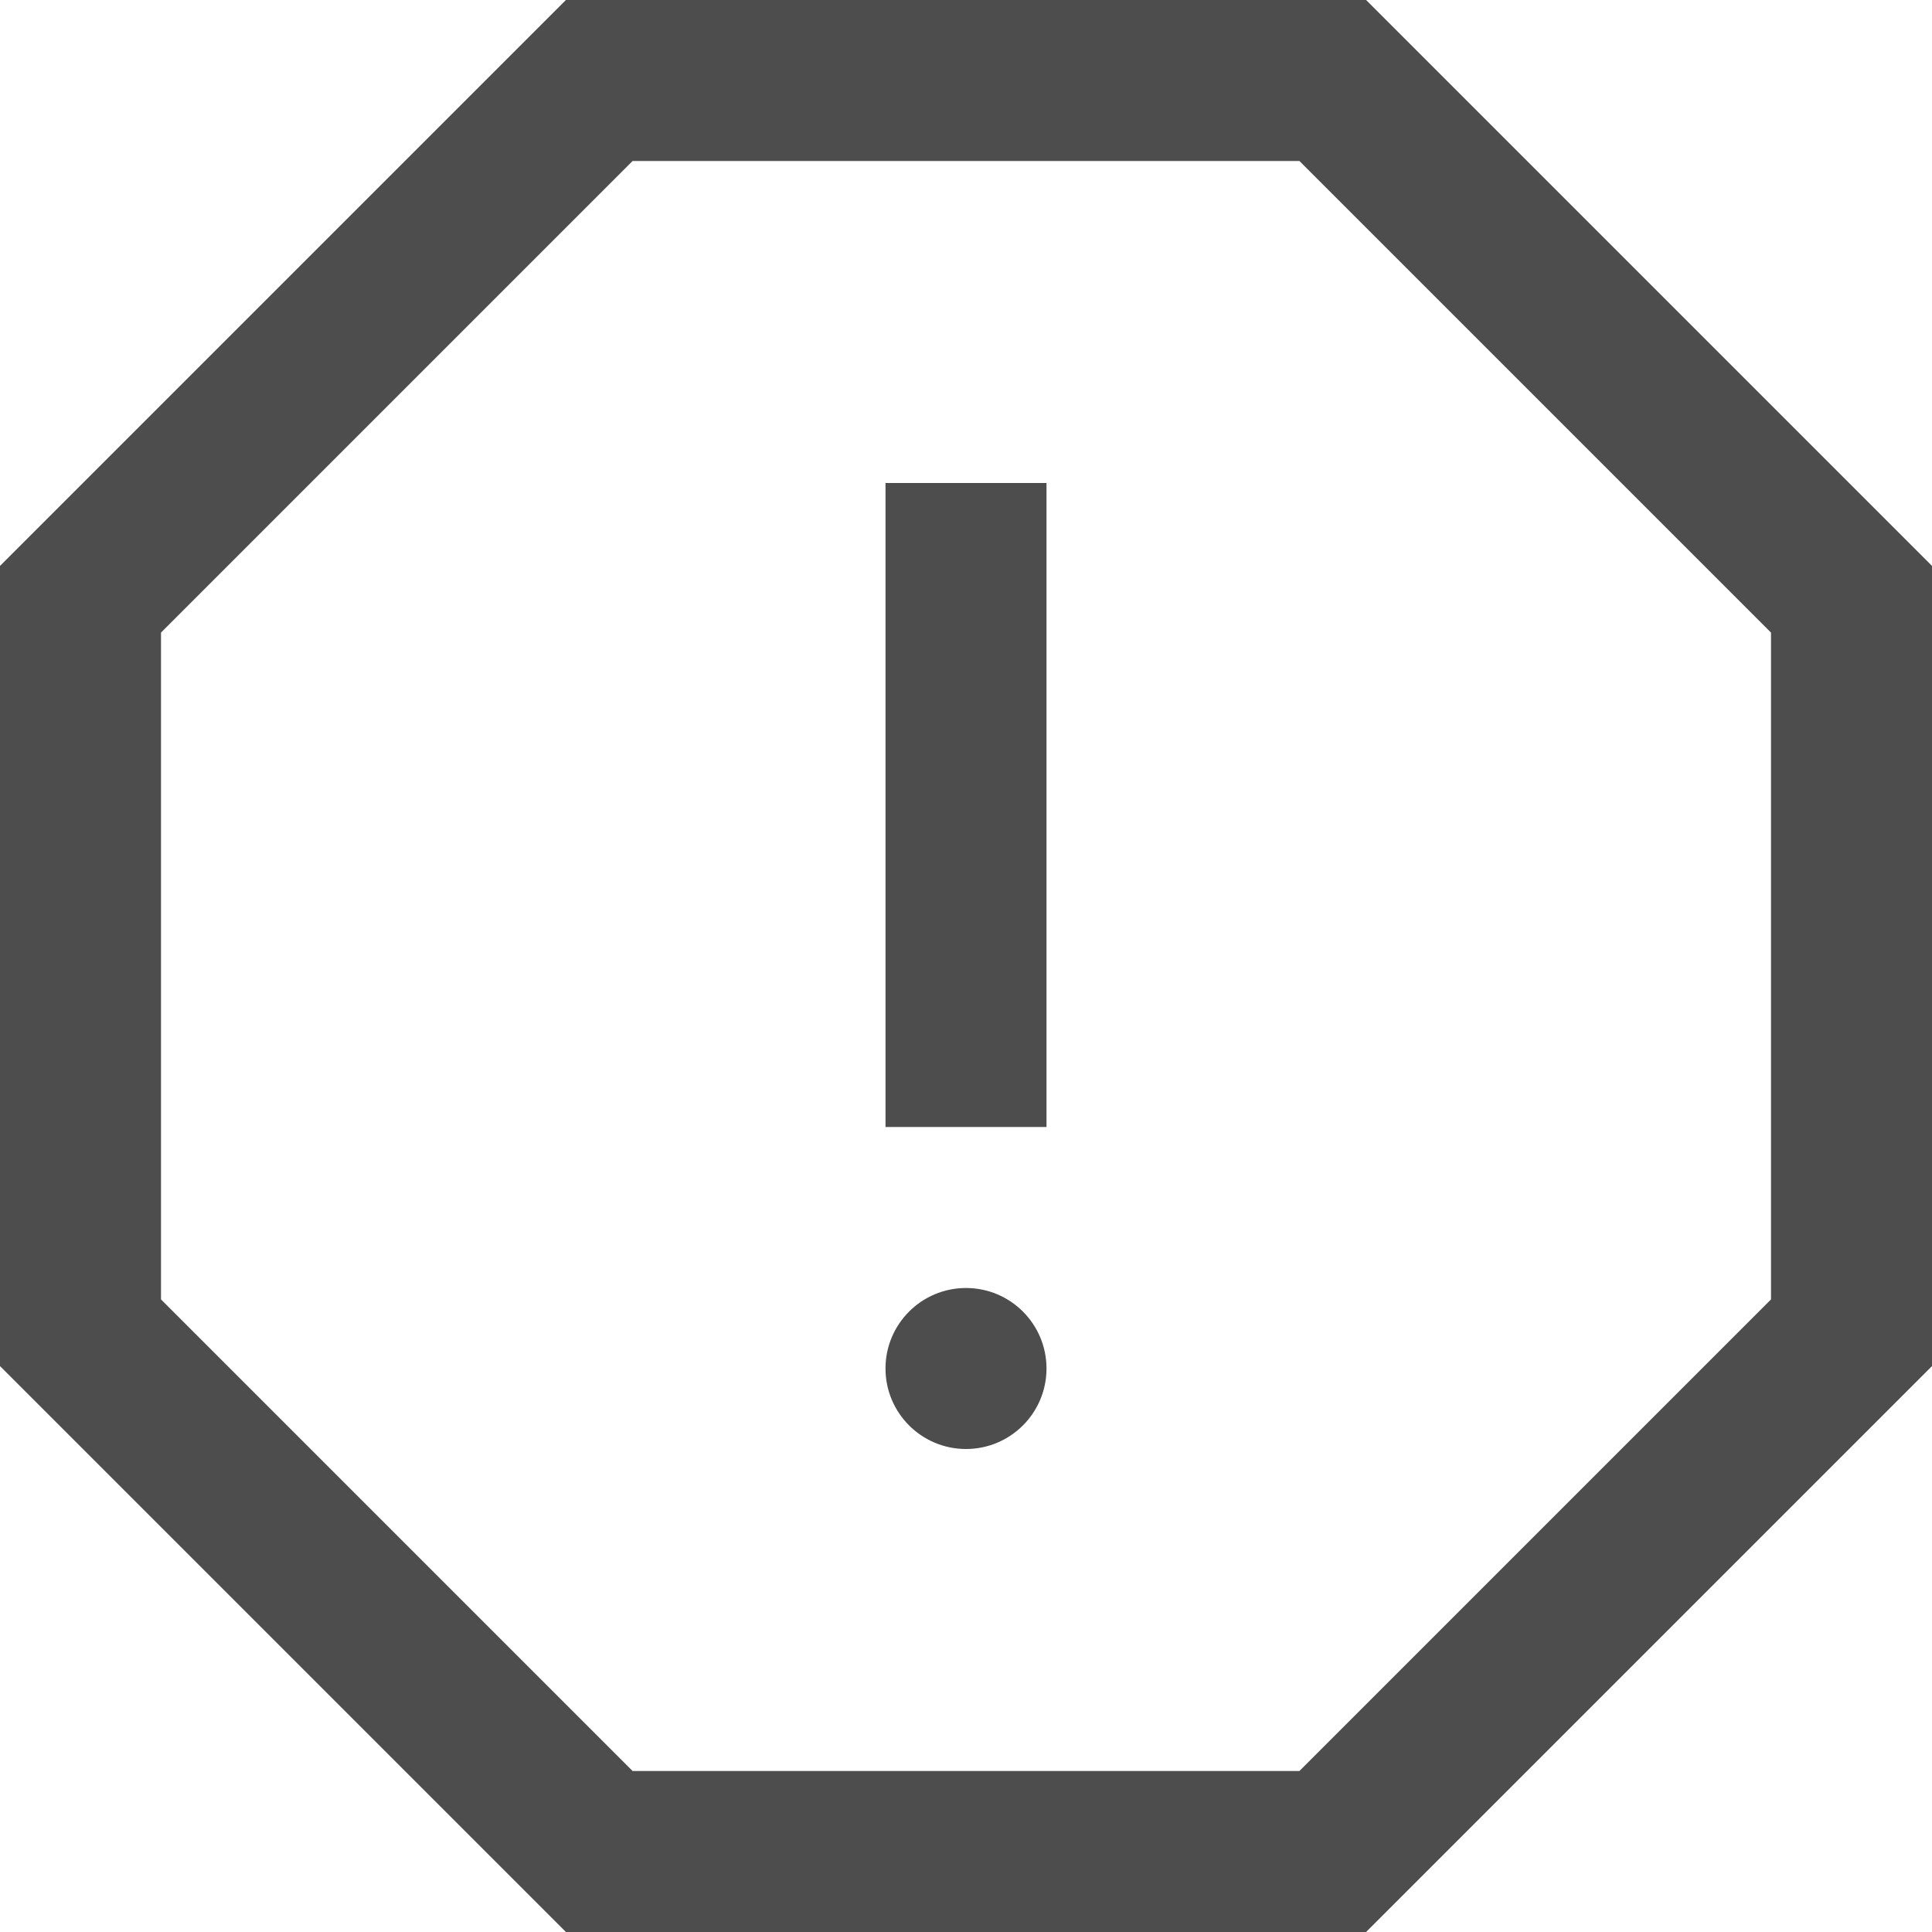
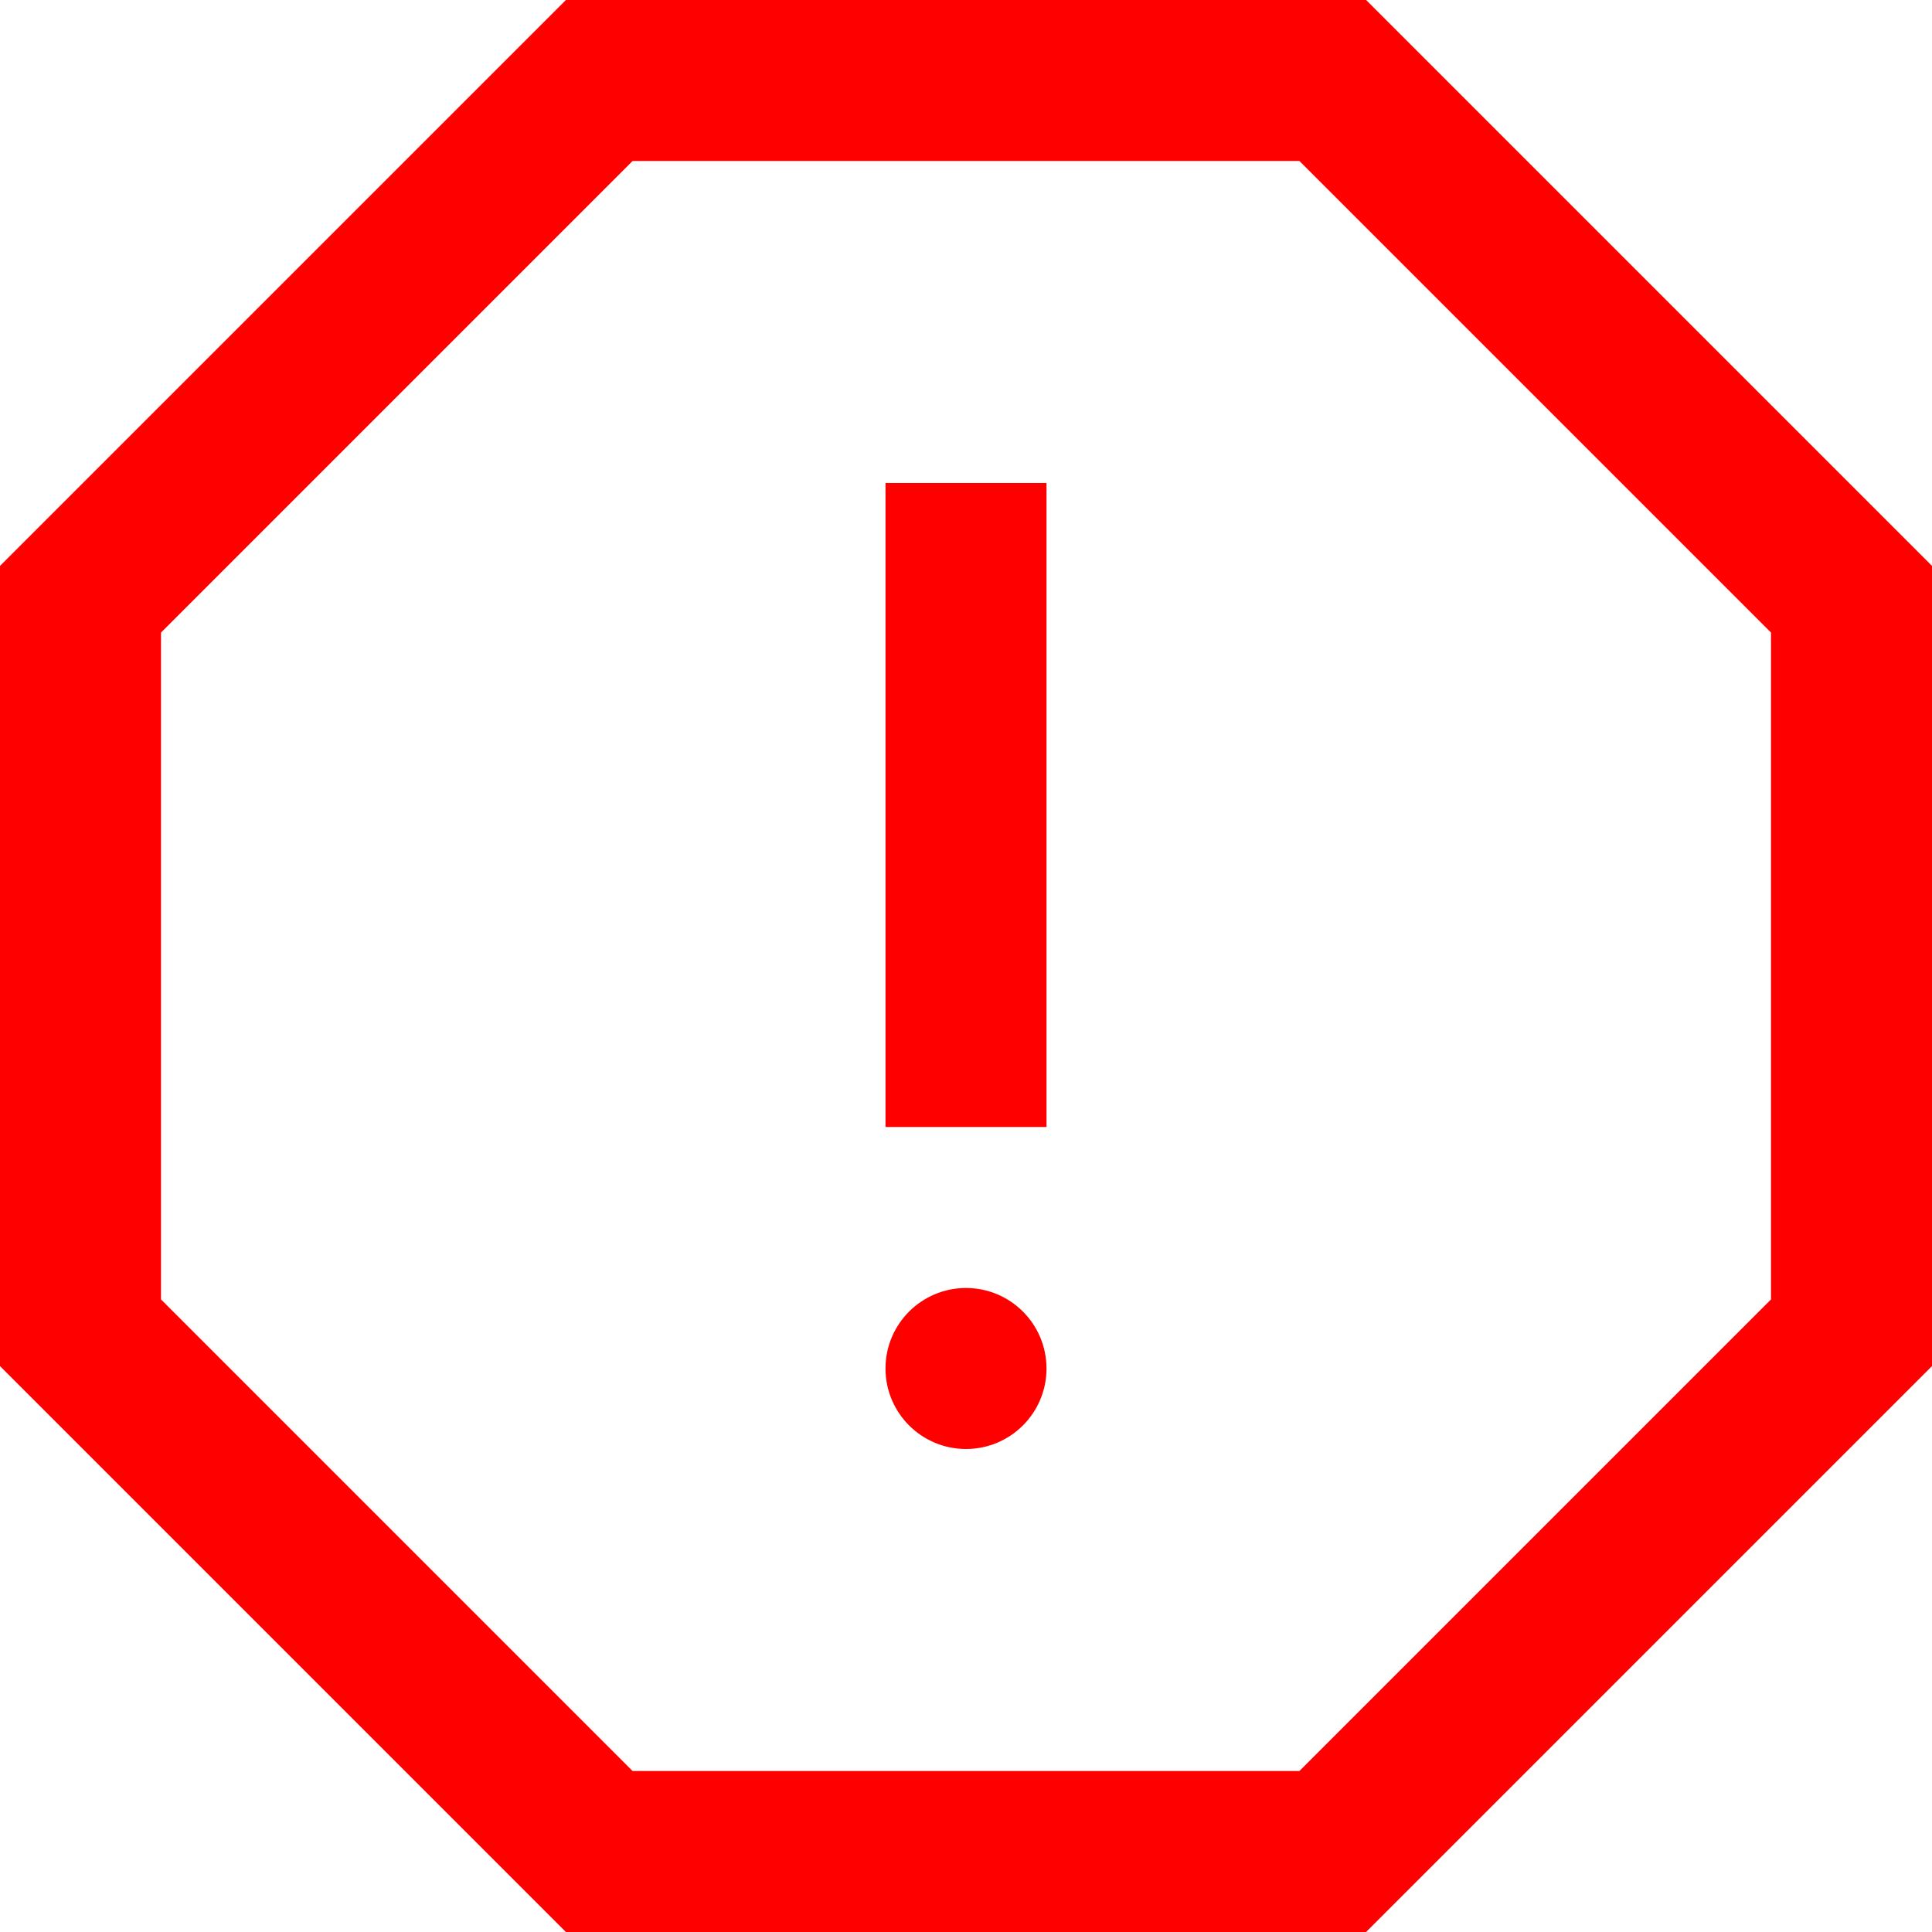
<svg xmlns="http://www.w3.org/2000/svg" height="24" width="24" viewBox="0 0 24 24">
-   <g stroke-linecap="square" stroke-width="2" fill="none" stroke="#4d4d4d" stroke-linejoin="miter" class="nc-icon-wrapper" stroke-miterlimit="10">
+   <g stroke-linecap="square" stroke-width="2" fill="none" stroke="#ff0000" stroke-linejoin="miter" class="nc-icon-wrapper" stroke-miterlimit="10">
    <polygon points="16.556 1 7.444 1 1 7.444 1 16.556 7.444 23 16.556 23 23 16.556 23 7.444 16.556 1" />
-     <line x1="12" y1="7" x2="12" y2="13" stroke="#4d4d4d" />
-     <circle cx="12" cy="17" r="1" stroke="none" fill="#4d4d4d" />
+     <line x1="12" y1="7" x2="12" y2="13" stroke="#ff0000" />
+     <circle cx="12" cy="17" r="1" stroke="none" fill="#ff0000" />
  </g>
</svg>
